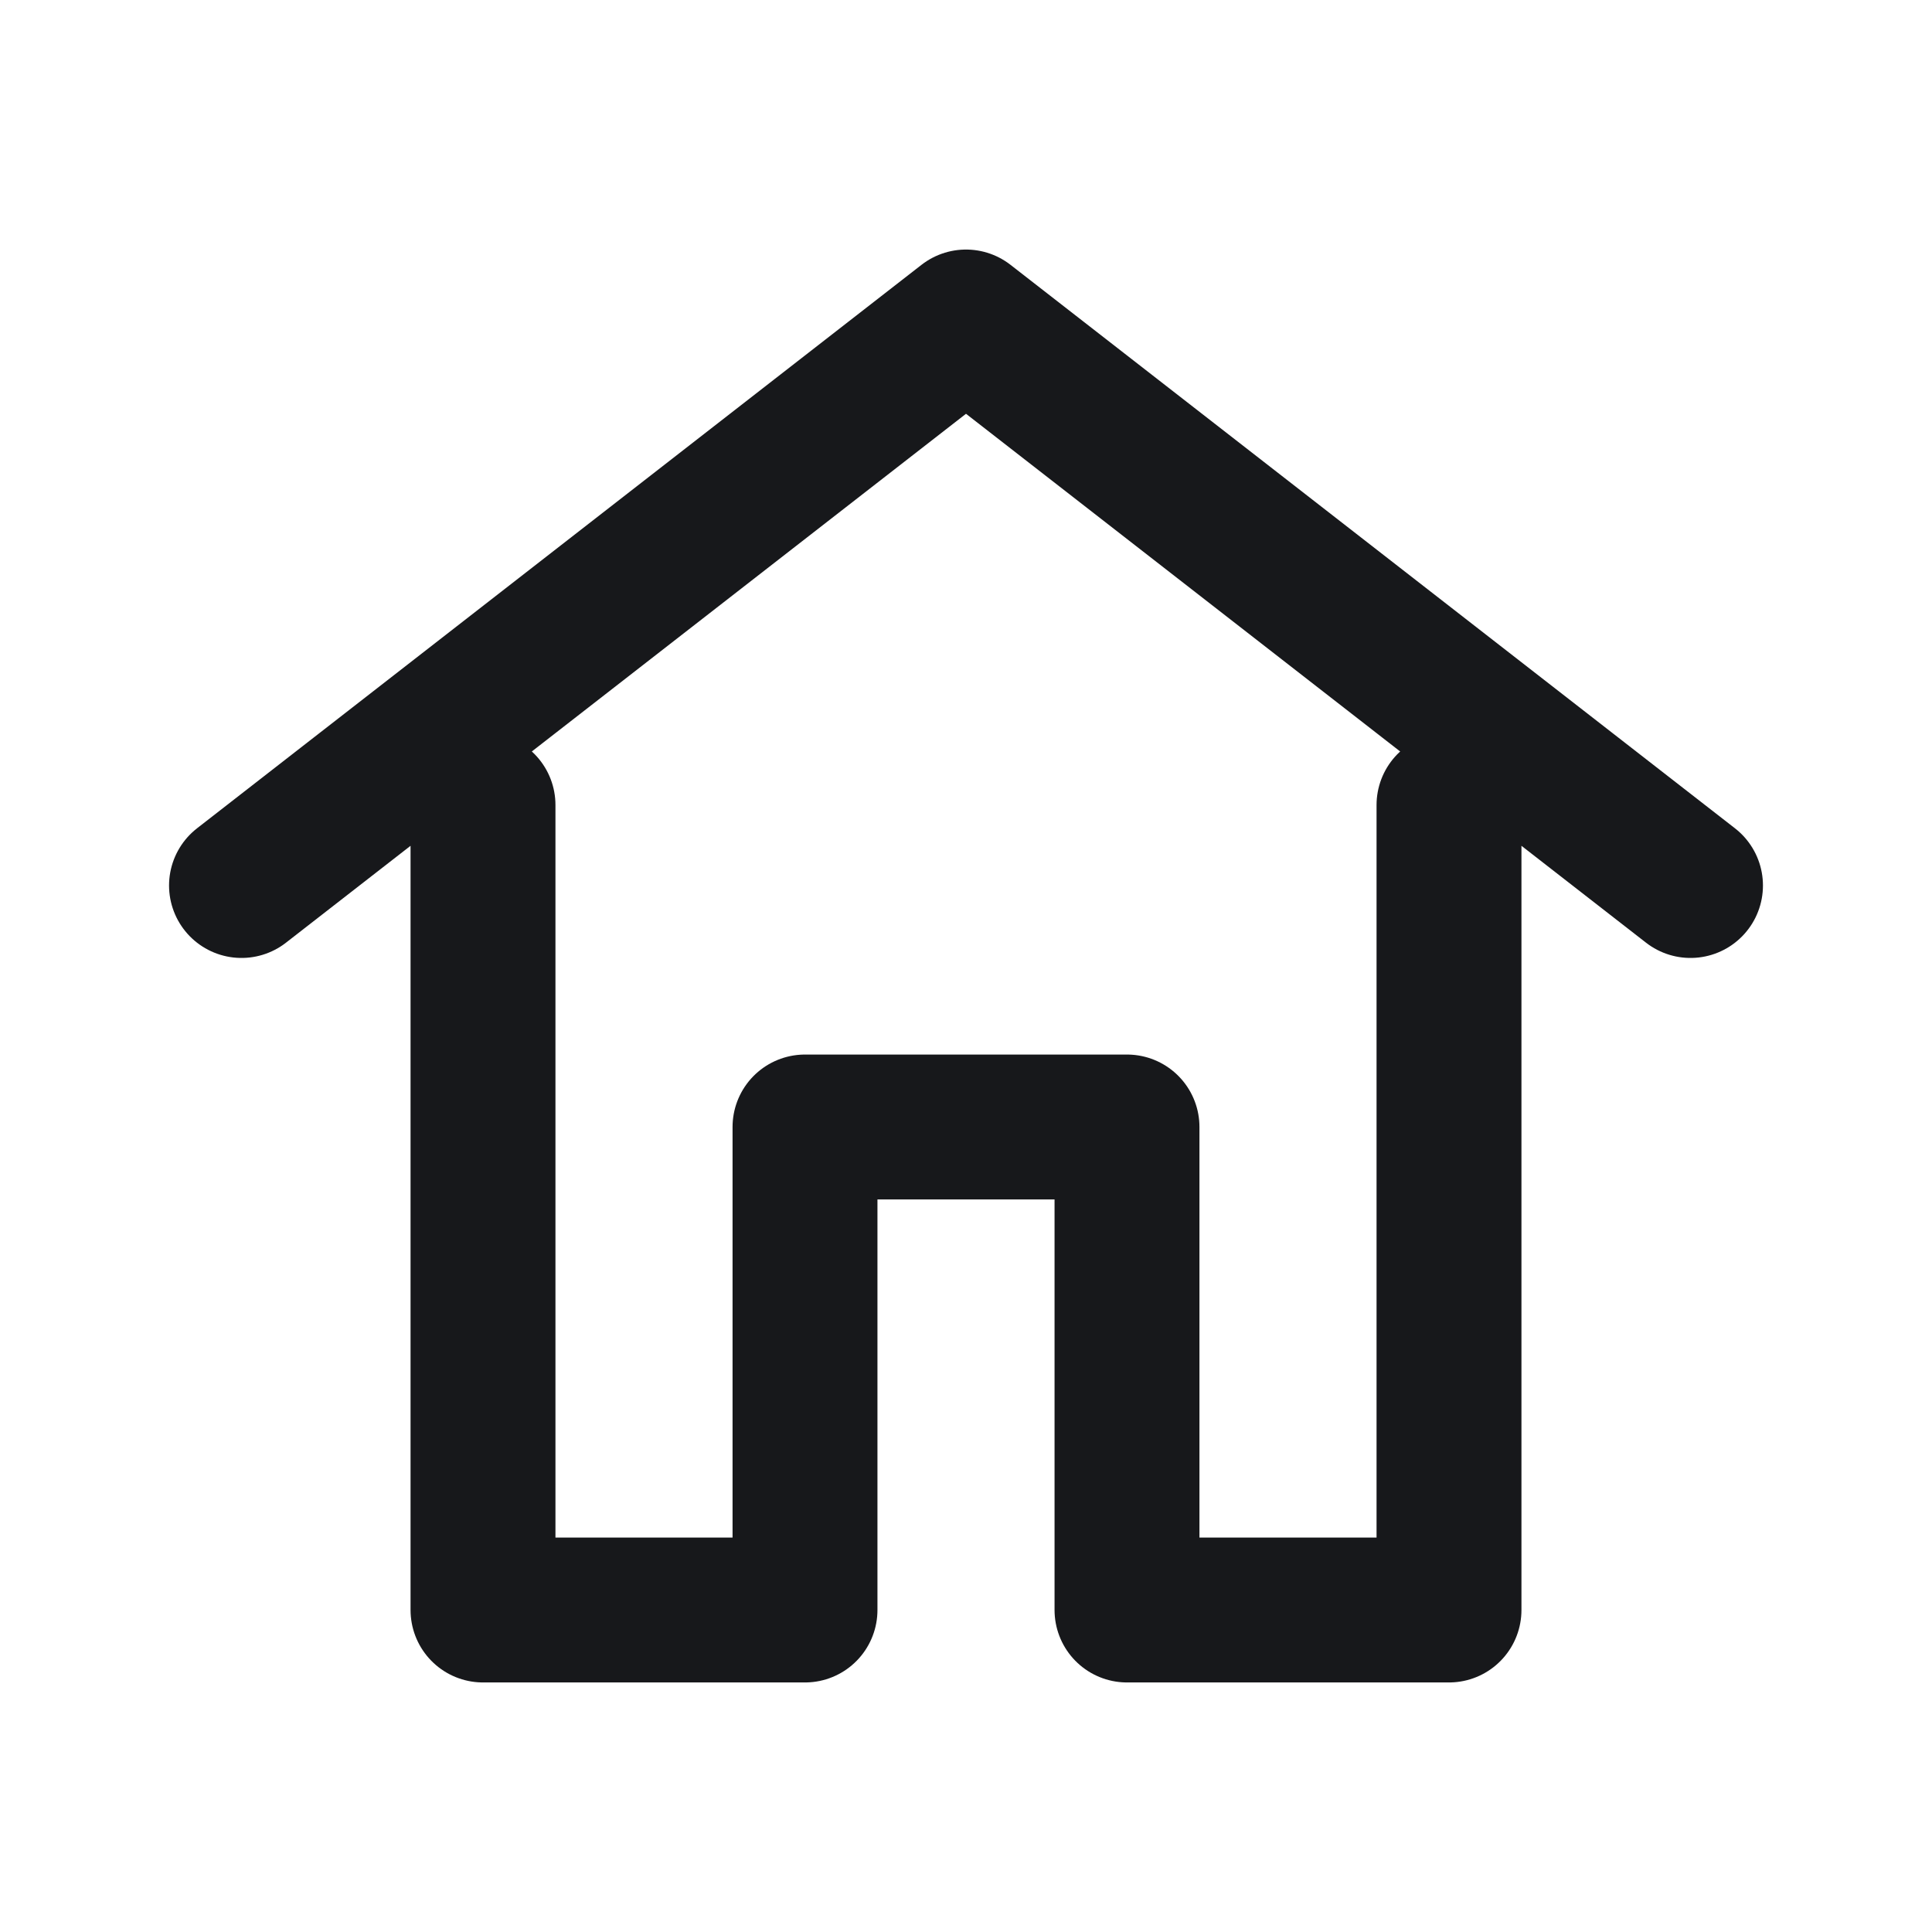
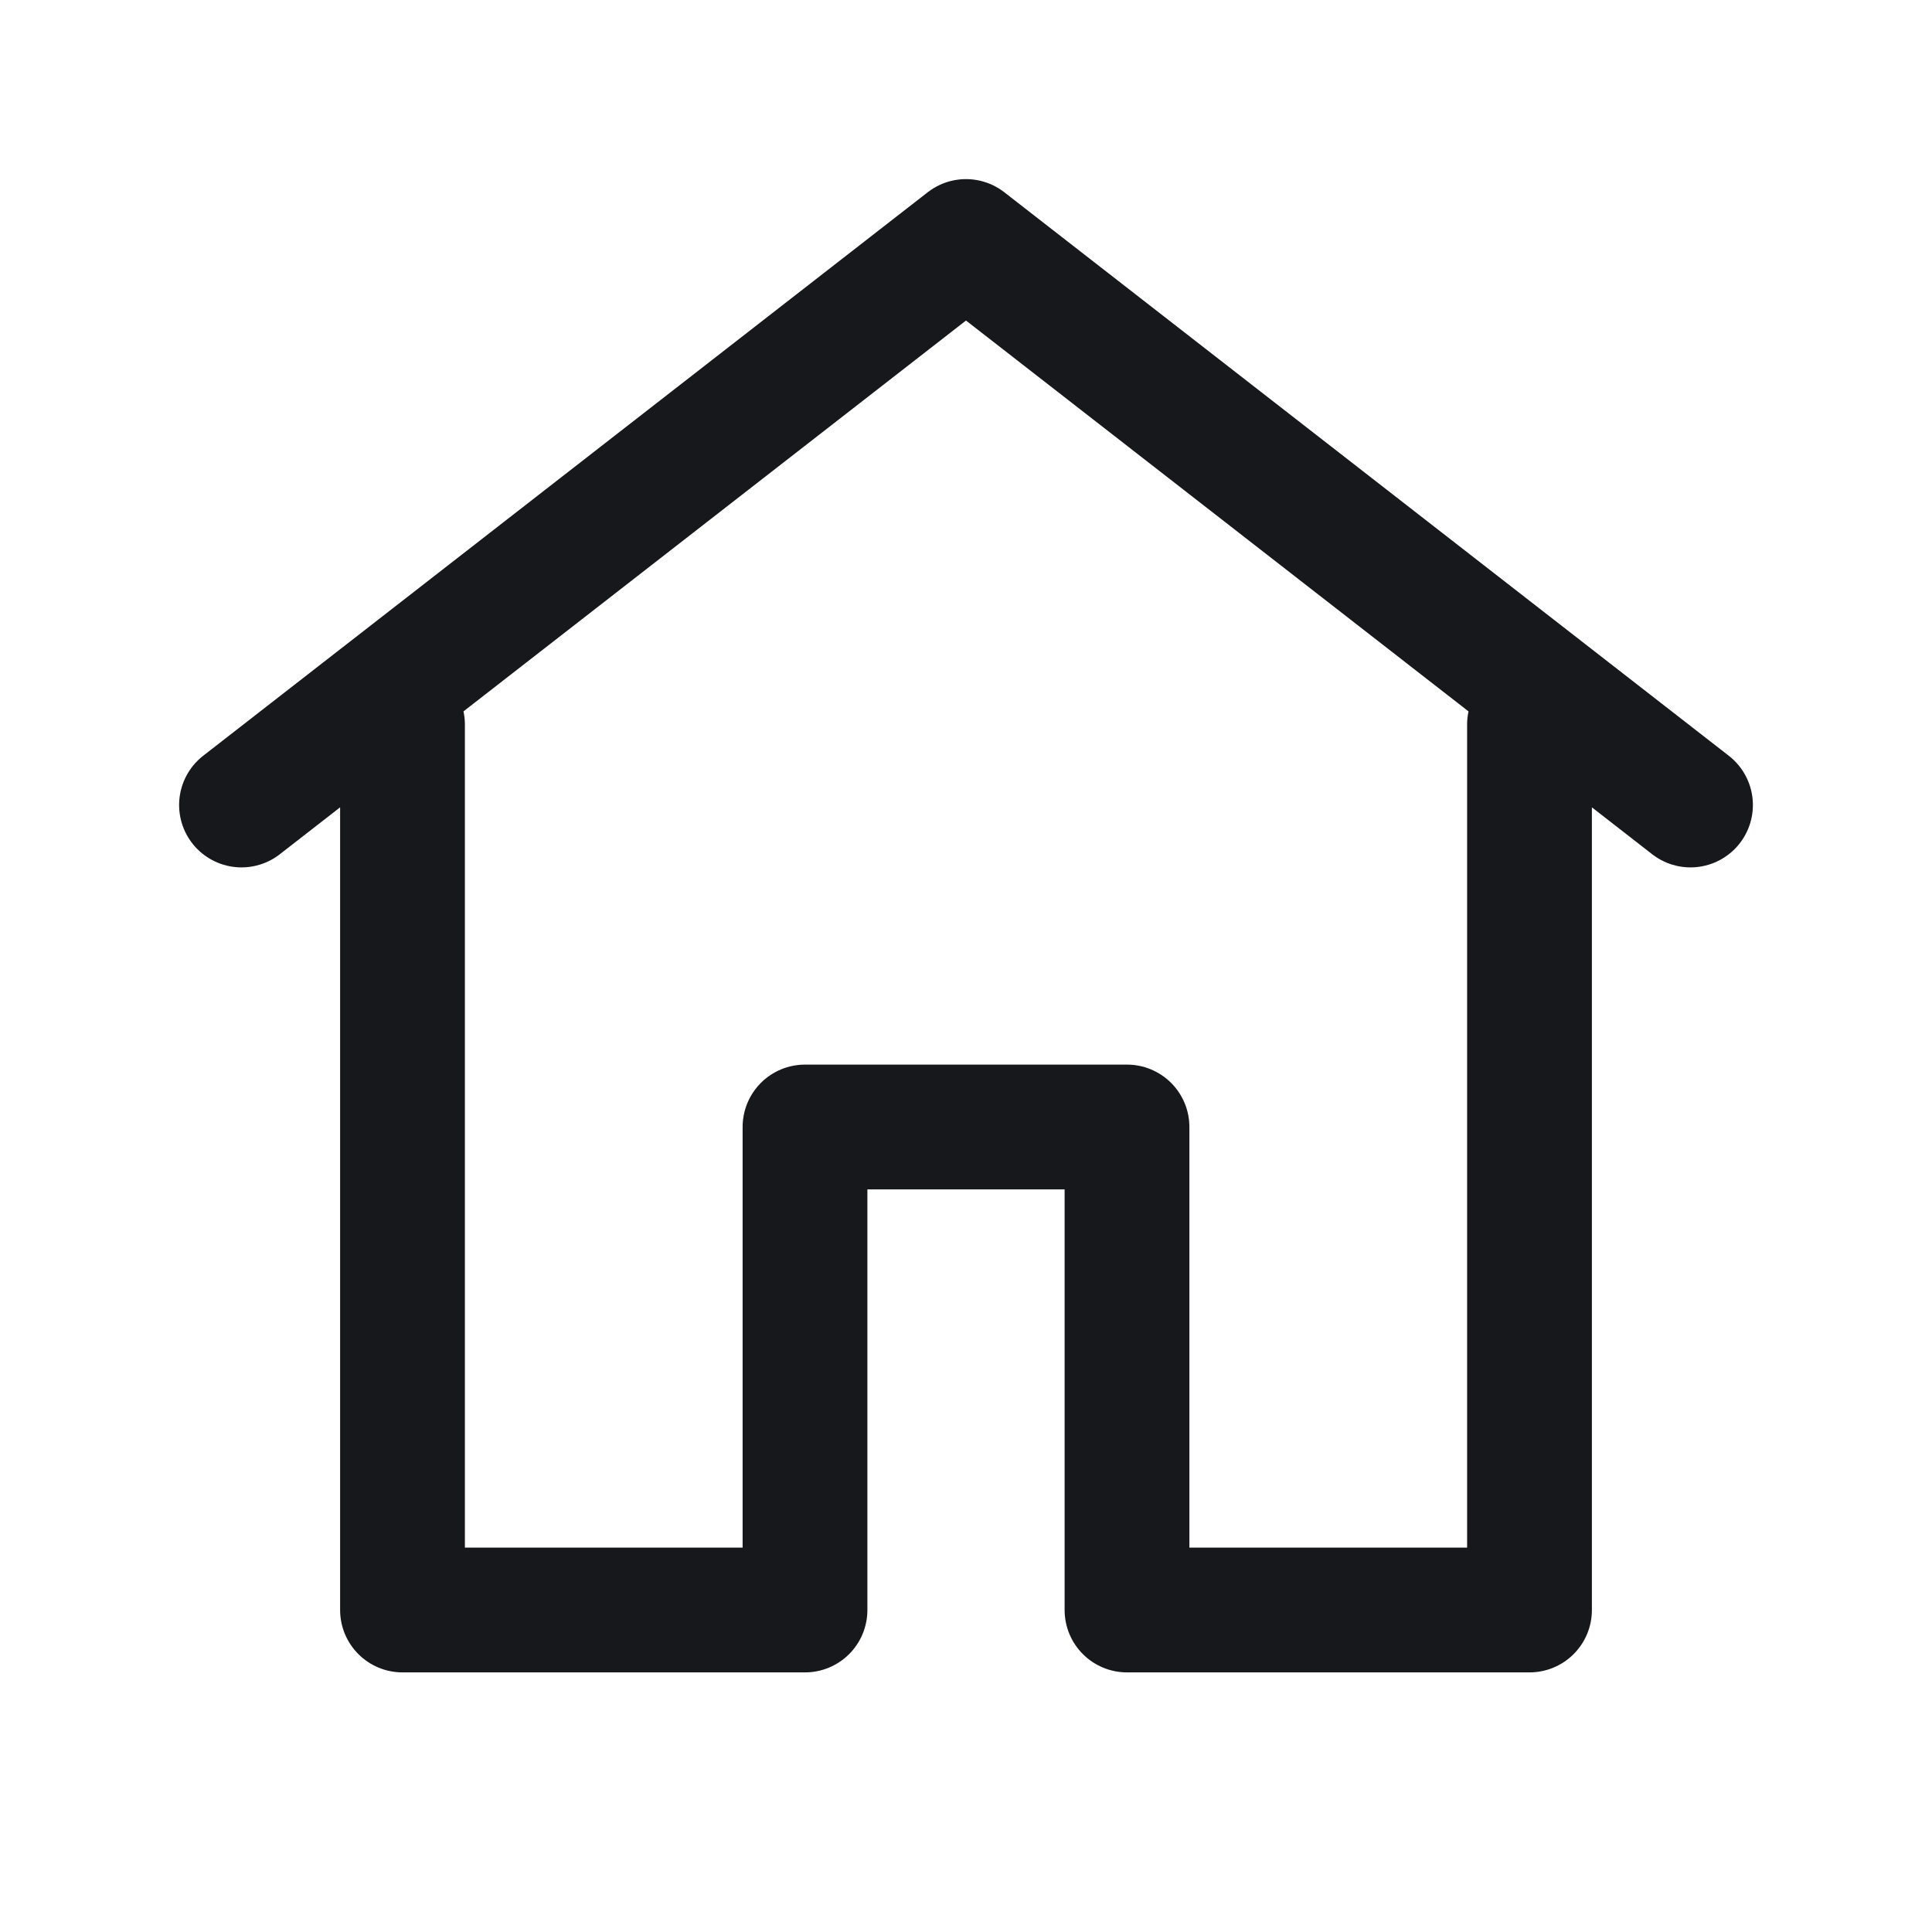
- <svg xmlns="http://www.w3.org/2000/svg" viewBox="0 0 24 24" fill="none" stroke="#17181B" stroke-width="1.8" stroke-linecap="round" stroke-linejoin="round">
-   <path d="m3 11 9-7 9 7M6 10v10h4v-6h4v6h4V10" />
+ <svg xmlns="http://www.w3.org/2000/svg" viewBox="0 0 24 24">
+   <g fill="none" stroke="#17181B" stroke-width="1.55" stroke-linecap="round" stroke-linejoin="round">
+     <path d="m3 10 9-7 9 7M5 9v11h5v-6h4v6h5V9" />
+   </g>
</svg>
